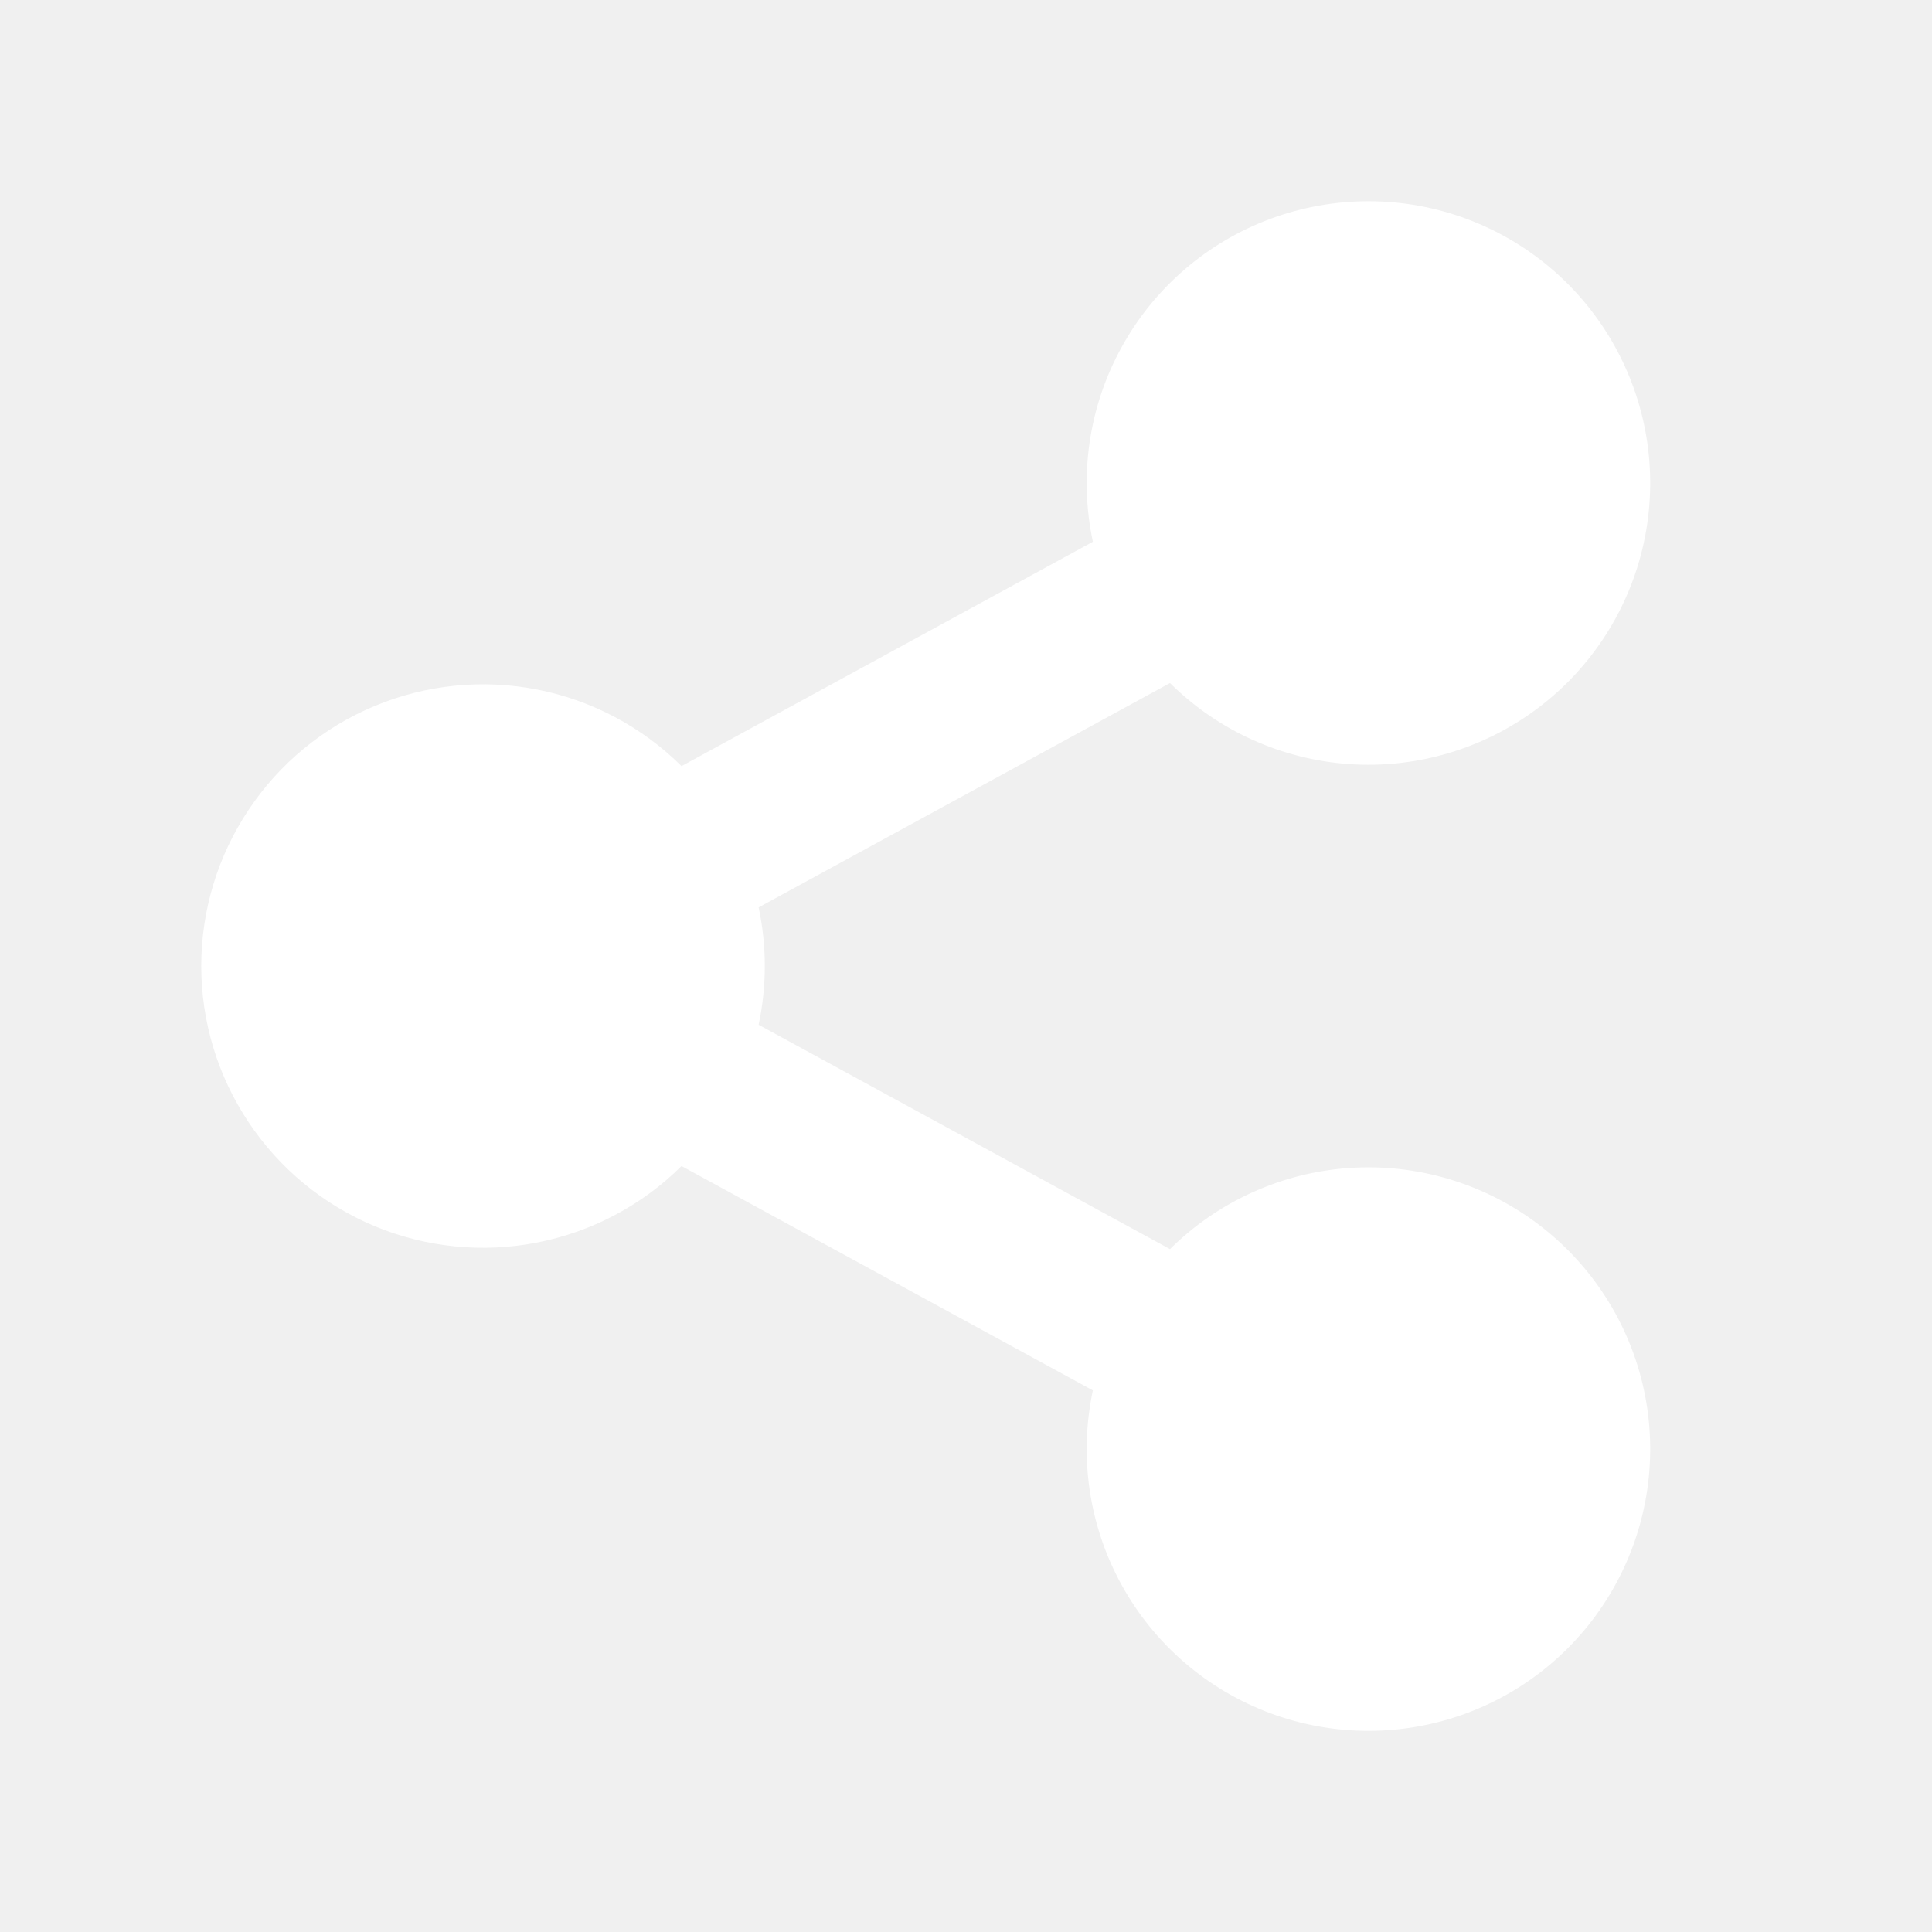
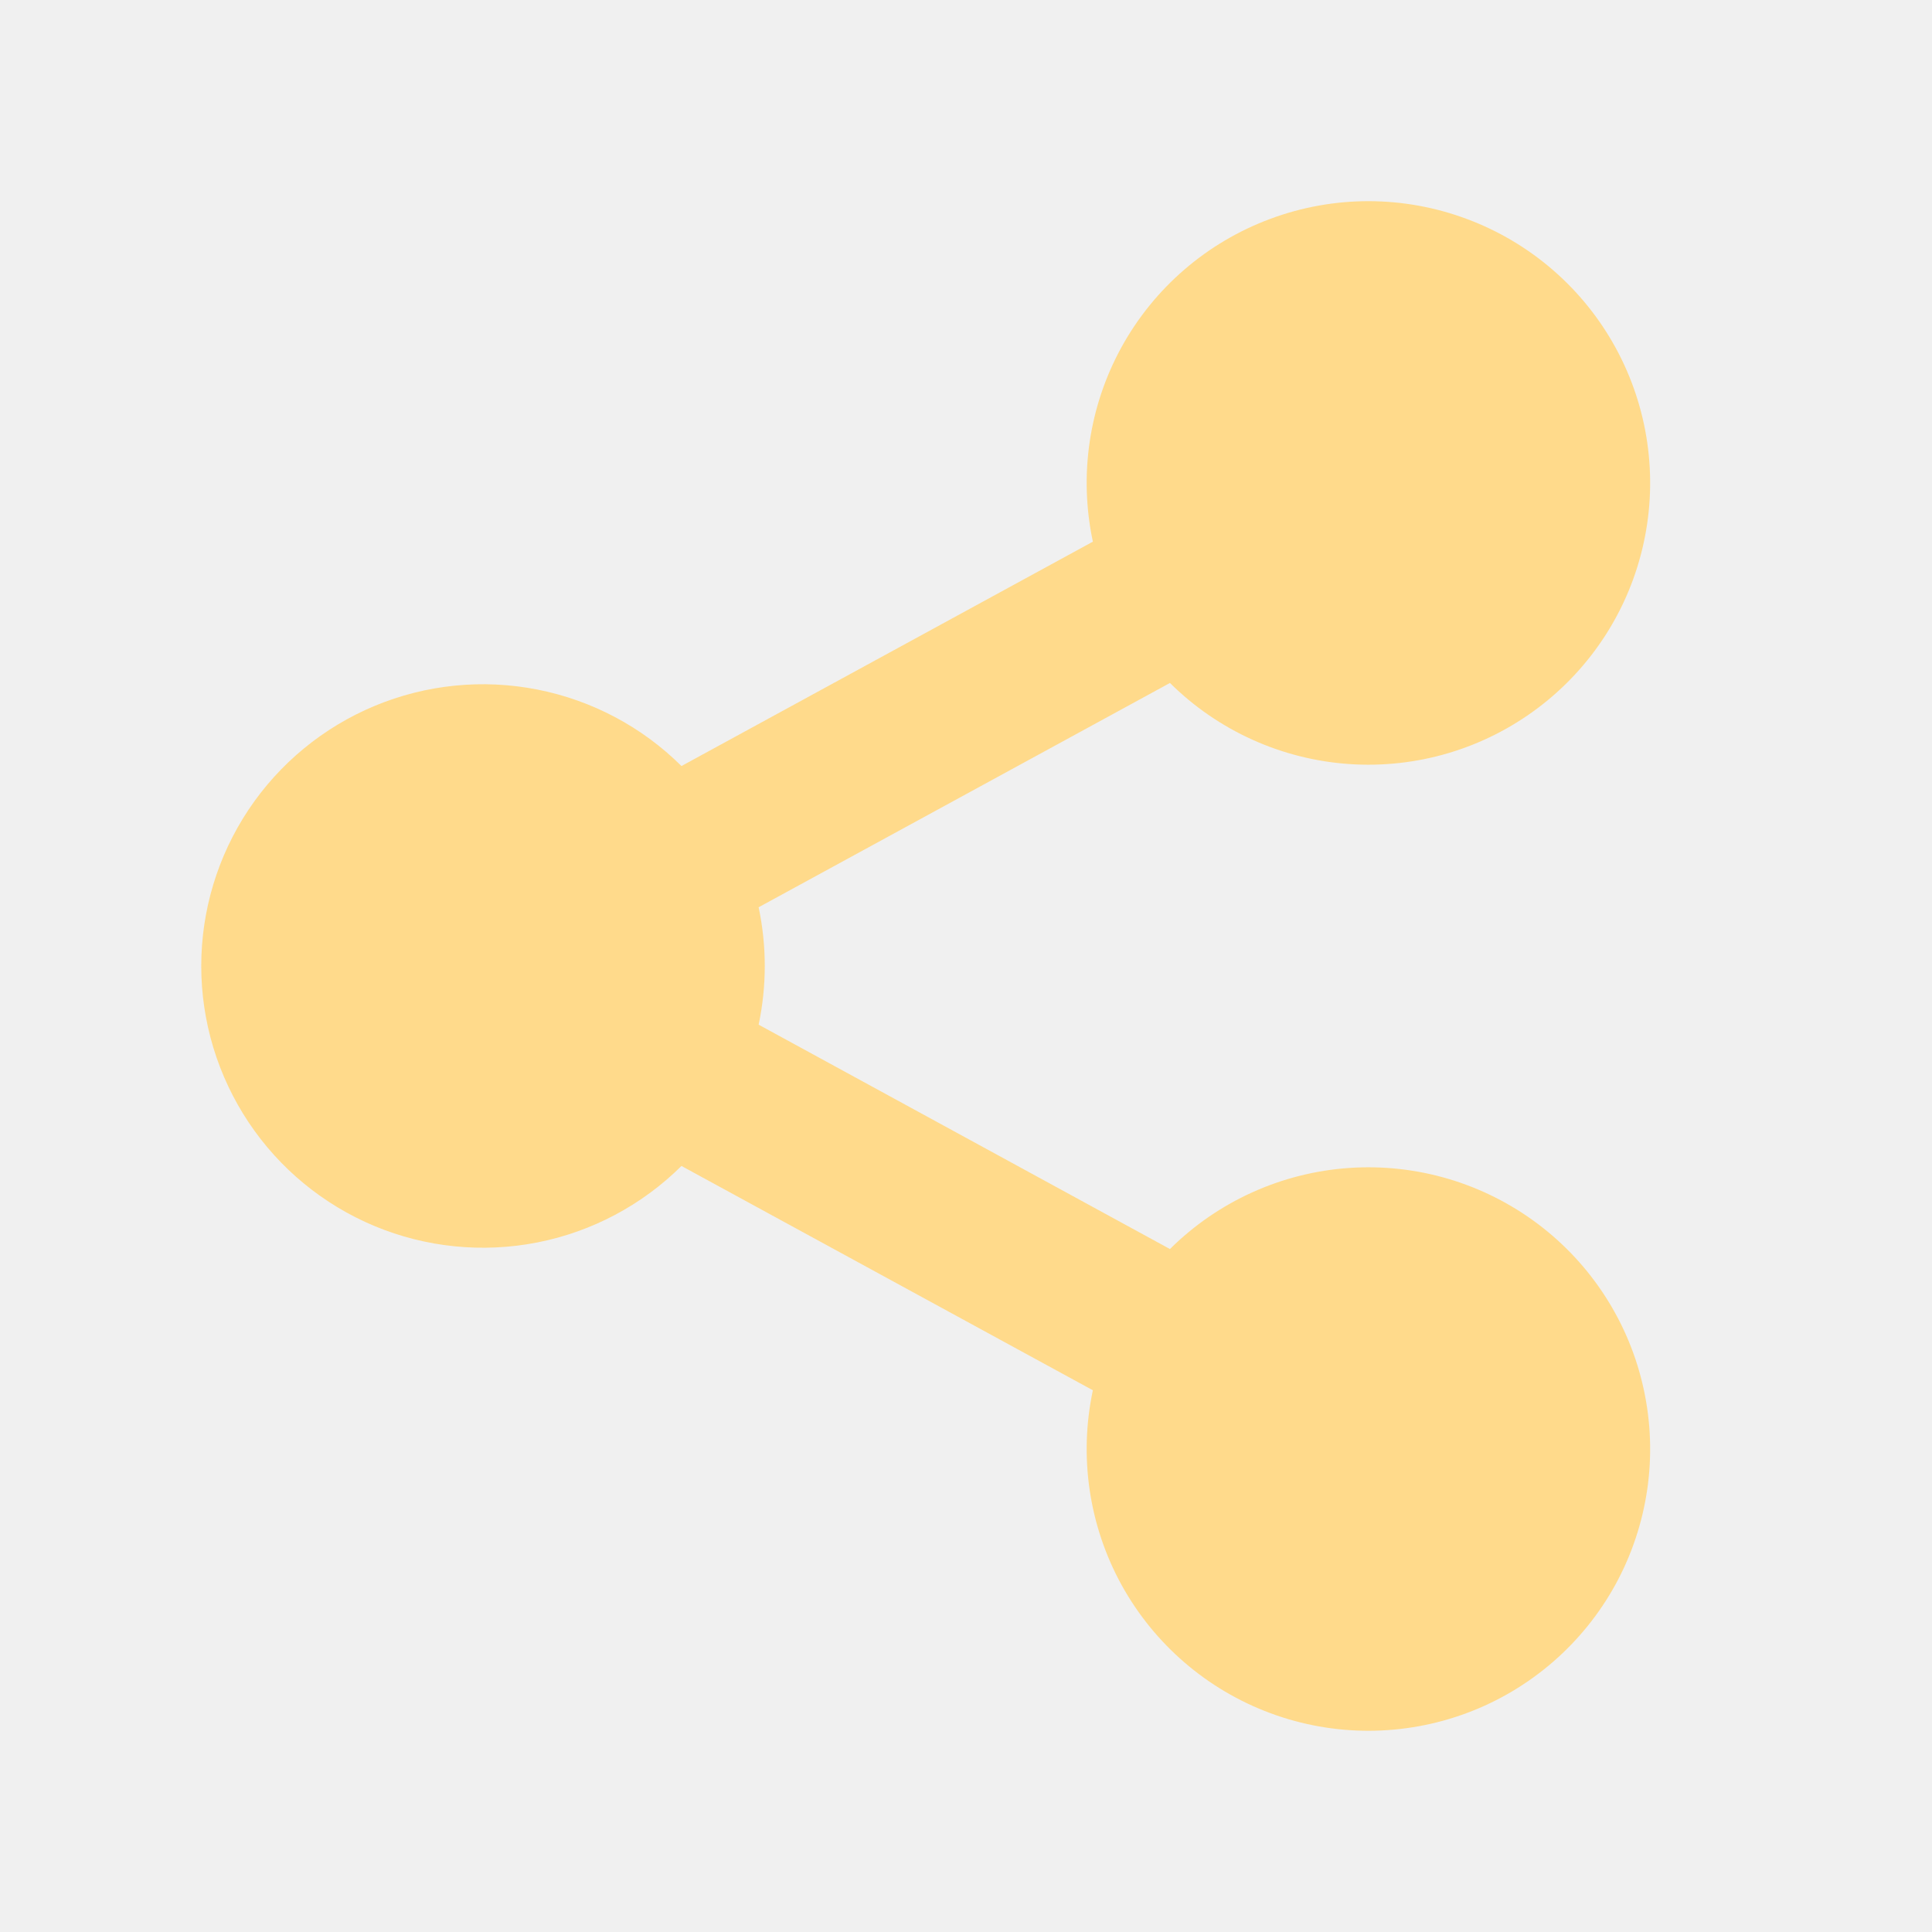
- <svg xmlns="http://www.w3.org/2000/svg" width="24" height="24" viewBox="0 0 24 24" fill="none">
-   <g id="Group">
-     <path id="Vector" d="M13.576 17.272L8.466 14.485C7.976 14.972 7.352 15.302 6.674 15.435C5.996 15.568 5.293 15.497 4.655 15.232C4.017 14.966 3.472 14.517 3.089 13.942C2.705 13.367 2.5 12.692 2.5 12.001C2.5 11.309 2.705 10.634 3.089 10.059C3.472 9.484 4.017 9.035 4.655 8.77C5.293 8.504 5.996 8.433 6.674 8.566C7.352 8.699 7.976 9.03 8.466 9.517L13.576 6.73C13.401 5.907 13.527 5.049 13.933 4.313C14.338 3.576 14.995 3.01 15.783 2.718C16.572 2.426 17.439 2.427 18.226 2.722C19.014 3.017 19.669 3.585 20.071 4.323C20.474 5.061 20.598 5.919 20.42 6.741C20.242 7.563 19.774 8.293 19.102 8.798C18.43 9.303 17.599 9.549 16.76 9.492C15.921 9.434 15.131 9.077 14.534 8.485L9.424 11.272C9.526 11.752 9.526 12.249 9.424 12.73L14.534 15.517C15.131 14.925 15.921 14.567 16.76 14.509C17.599 14.452 18.43 14.698 19.102 15.203C19.774 15.708 20.242 16.439 20.42 17.26C20.598 18.082 20.474 18.94 20.071 19.678C19.669 20.416 19.014 20.984 18.226 21.279C17.439 21.574 16.572 21.575 15.783 21.283C14.995 20.991 14.338 20.425 13.933 19.688C13.527 18.952 13.401 18.094 13.576 17.272Z" fill="white" />
-   </g>
+ <svg xmlns="http://www.w3.org/2000/svg" width="30" height="30" viewBox="0 0 30 30" fill="none">
+   <path d="M16.97 21.588L10.582 18.105C9.969 18.713 9.189 19.127 8.342 19.293C7.494 19.459 6.616 19.371 5.818 19.039C5.021 18.707 4.339 18.146 3.86 17.427C3.381 16.708 3.125 15.864 3.125 15C3.125 14.136 3.381 13.291 3.86 12.572C4.339 11.854 5.021 11.293 5.818 10.961C6.616 10.629 7.494 10.54 8.342 10.707C9.189 10.873 9.969 11.286 10.582 11.895L16.97 8.411C16.751 7.383 16.909 6.311 17.415 5.39C17.922 4.469 18.743 3.762 19.729 3.397C20.714 3.031 21.798 3.033 22.782 3.402C23.766 3.77 24.585 4.48 25.089 5.403C25.592 6.325 25.747 7.398 25.524 8.425C25.302 9.452 24.717 10.365 23.877 10.996C23.037 11.628 21.998 11.936 20.949 11.864C19.901 11.792 18.913 11.345 18.167 10.605L11.78 14.088C11.907 14.689 11.907 15.31 11.78 15.911L18.167 19.395C18.913 18.655 19.901 18.208 20.949 18.136C21.998 18.064 23.037 18.372 23.877 19.003C24.717 19.634 25.302 20.547 25.524 21.574C25.747 22.601 25.592 23.674 25.089 24.597C24.585 25.519 23.766 26.23 22.782 26.598C21.798 26.966 20.714 26.968 19.729 26.603C18.743 26.238 17.922 25.53 17.415 24.61C16.909 23.689 16.751 22.616 16.97 21.588Z" fill="#FFDA8B" />
</svg>
